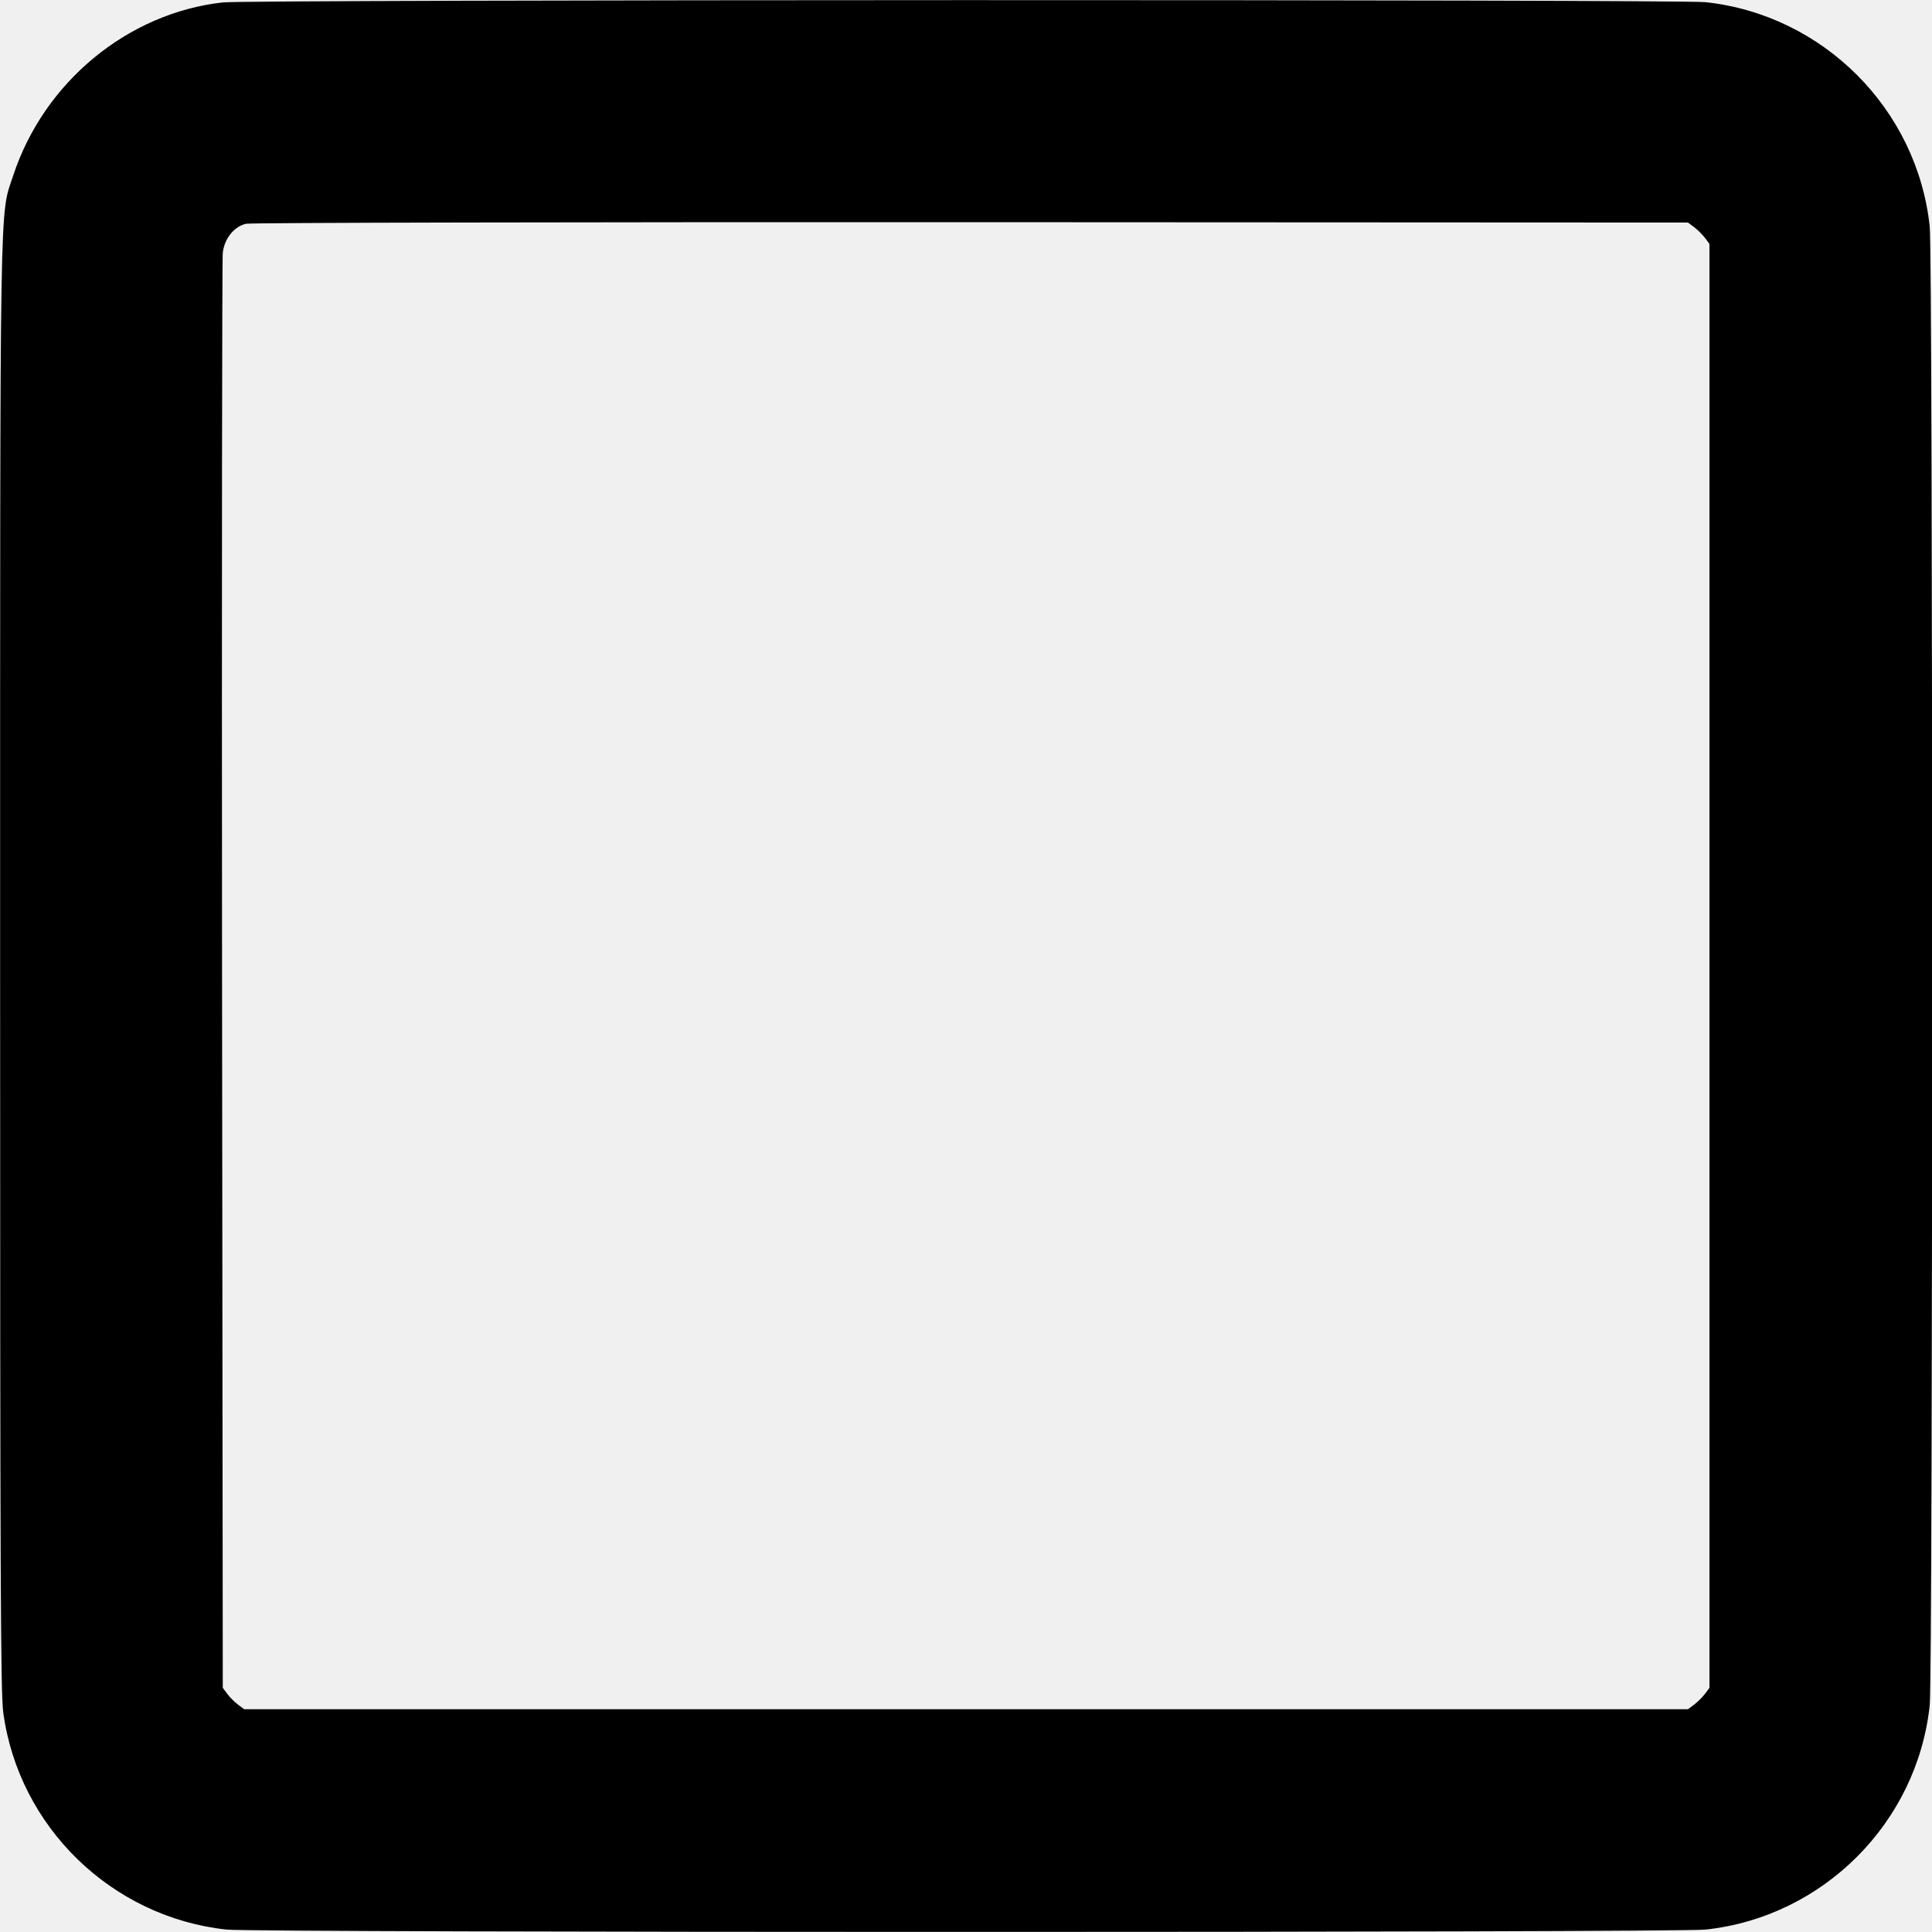
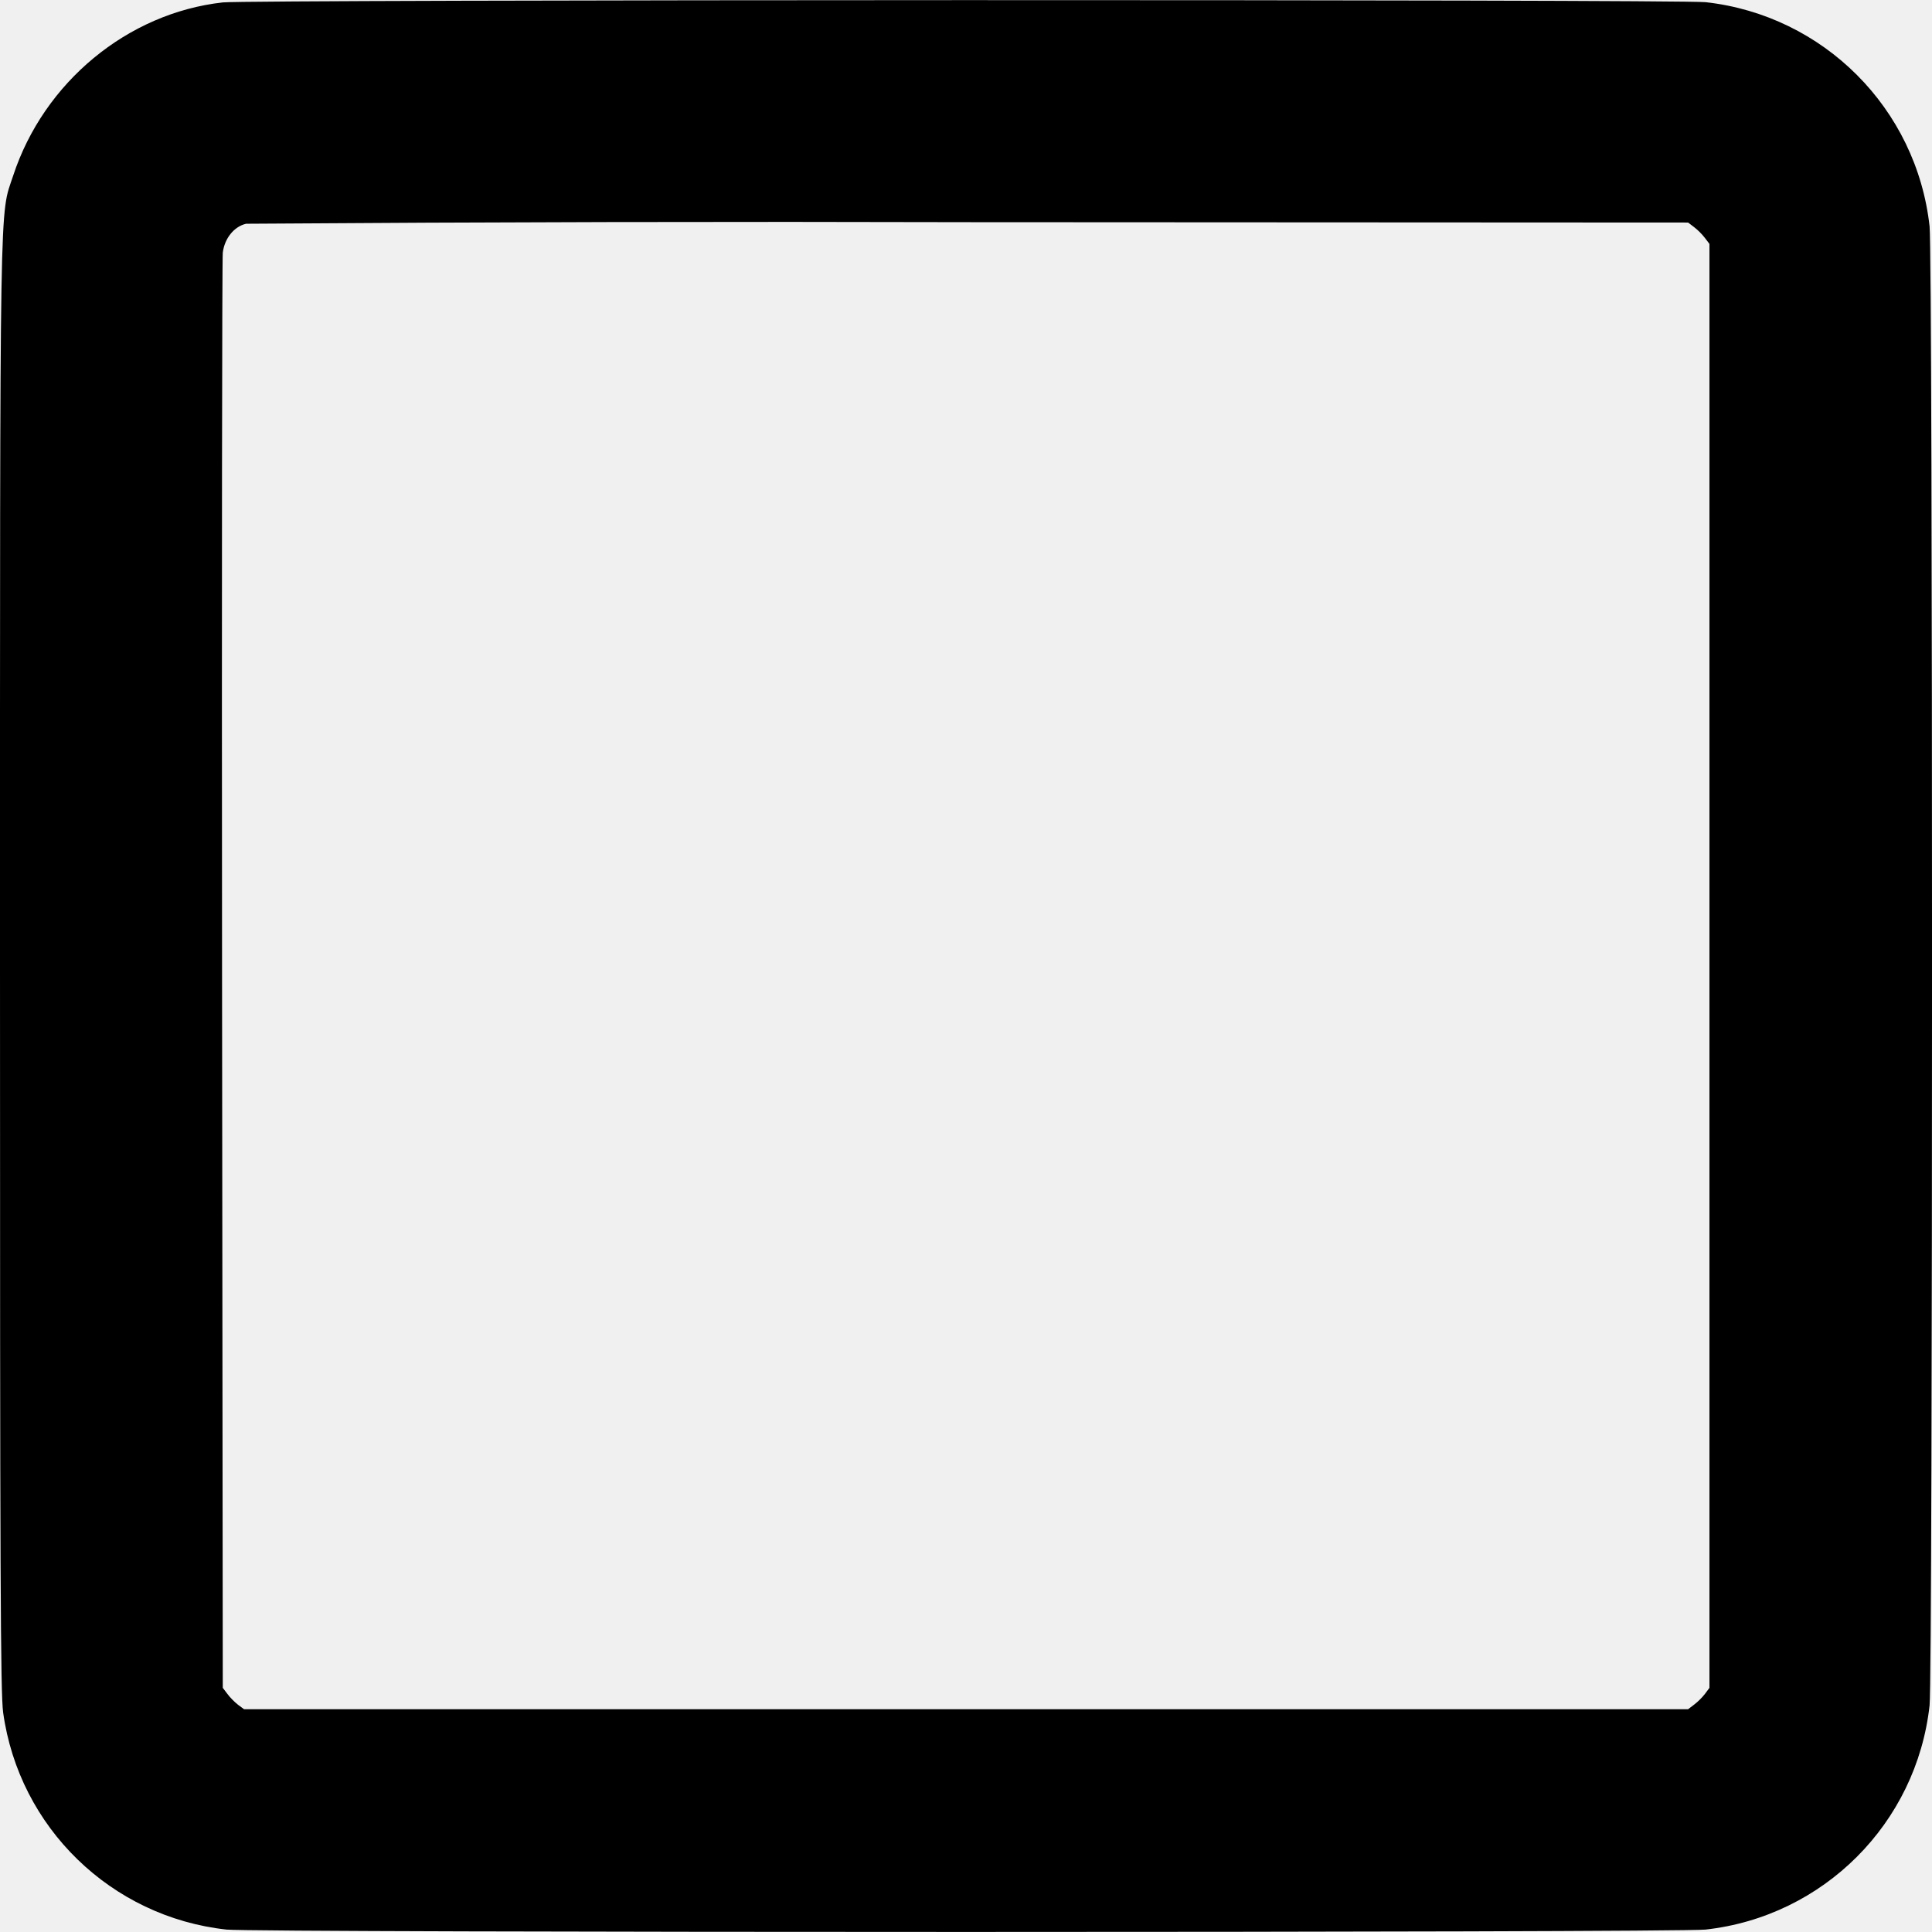
- <svg xmlns="http://www.w3.org/2000/svg" width="16" height="16" viewBox="0 0 16 16" fill="none">
-   <g clip-path="url(#clip0_8874_15309)">
-     <path fill-rule="evenodd" clip-rule="evenodd" d="M1.845 0.02C1.056 0.108 0.363 0.681 0.109 1.455C-0.004 1.798 0.001 1.446 0.001 7.999C0.001 13.056 0.005 14.02 0.027 14.182C0.155 15.13 0.924 15.877 1.876 15.98C2.124 16.006 13.877 16.006 14.125 15.98C15.098 15.875 15.877 15.096 15.981 14.123C16.008 13.876 16.008 2.122 15.981 1.875C15.877 0.902 15.098 0.123 14.125 0.018C13.901 -0.006 2.061 -0.004 1.845 0.02ZM2.038 1.853C1.938 1.876 1.859 1.975 1.845 2.093C1.839 2.148 1.836 4.844 1.839 8.085L1.845 13.978L1.883 14.029C1.903 14.056 1.943 14.096 1.971 14.117L2.022 14.155H8.001H13.979L14.03 14.117C14.058 14.096 14.098 14.056 14.119 14.029L14.157 13.978V7.999V2.02L14.119 1.969C14.098 1.942 14.058 1.902 14.03 1.881L13.979 1.843L8.041 1.84C4.774 1.839 2.073 1.844 2.038 1.853Z" fill="currentColor" />
+ <svg xmlns="http://www.w3.org/2000/svg" width="16" height="16" fill="none">
+   <g clip-path="url(#a)">
+     <path fill="currentColor" fill-rule="evenodd" d="M1.845.02C1.056.108.363.681.109 1.455-.004 1.798 0 1.446 0 7.999c0 5.057.004 6.02.026 6.183a2.098 2.098 0 0 0 1.85 1.798c.247.026 12 .026 12.248 0a2.1 2.1 0 0 0 1.856-1.857c.027-.247.027-12 0-12.248A2.1 2.1 0 0 0 14.125.018C13.901-.006 2.061-.004 1.845.02Zm.193 1.833c-.1.023-.179.122-.193.24-.006.055-.009 2.75-.006 5.992l.006 5.893.038.05c.02.028.06.068.088.09l.05.037H13.98l.05-.038a.522.522 0 0 0 .089-.088l.038-.051V2.02l-.038-.05a.523.523 0 0 0-.089-.089l-.05-.038-5.94-.003a610.21 610.21 0 0 0-6.002.013Z" clip-rule="evenodd" />
  </g>
  <defs>
-     <clipPath id="clip0_8874_15309">
-       <rect width="16" height="16" fill="white" transform="translate(0 -0.000732422)" />
+     <clipPath id="a">
+       <path fill="#fff" d="M0 0h16v16H0z" />
    </clipPath>
  </defs>
</svg>
